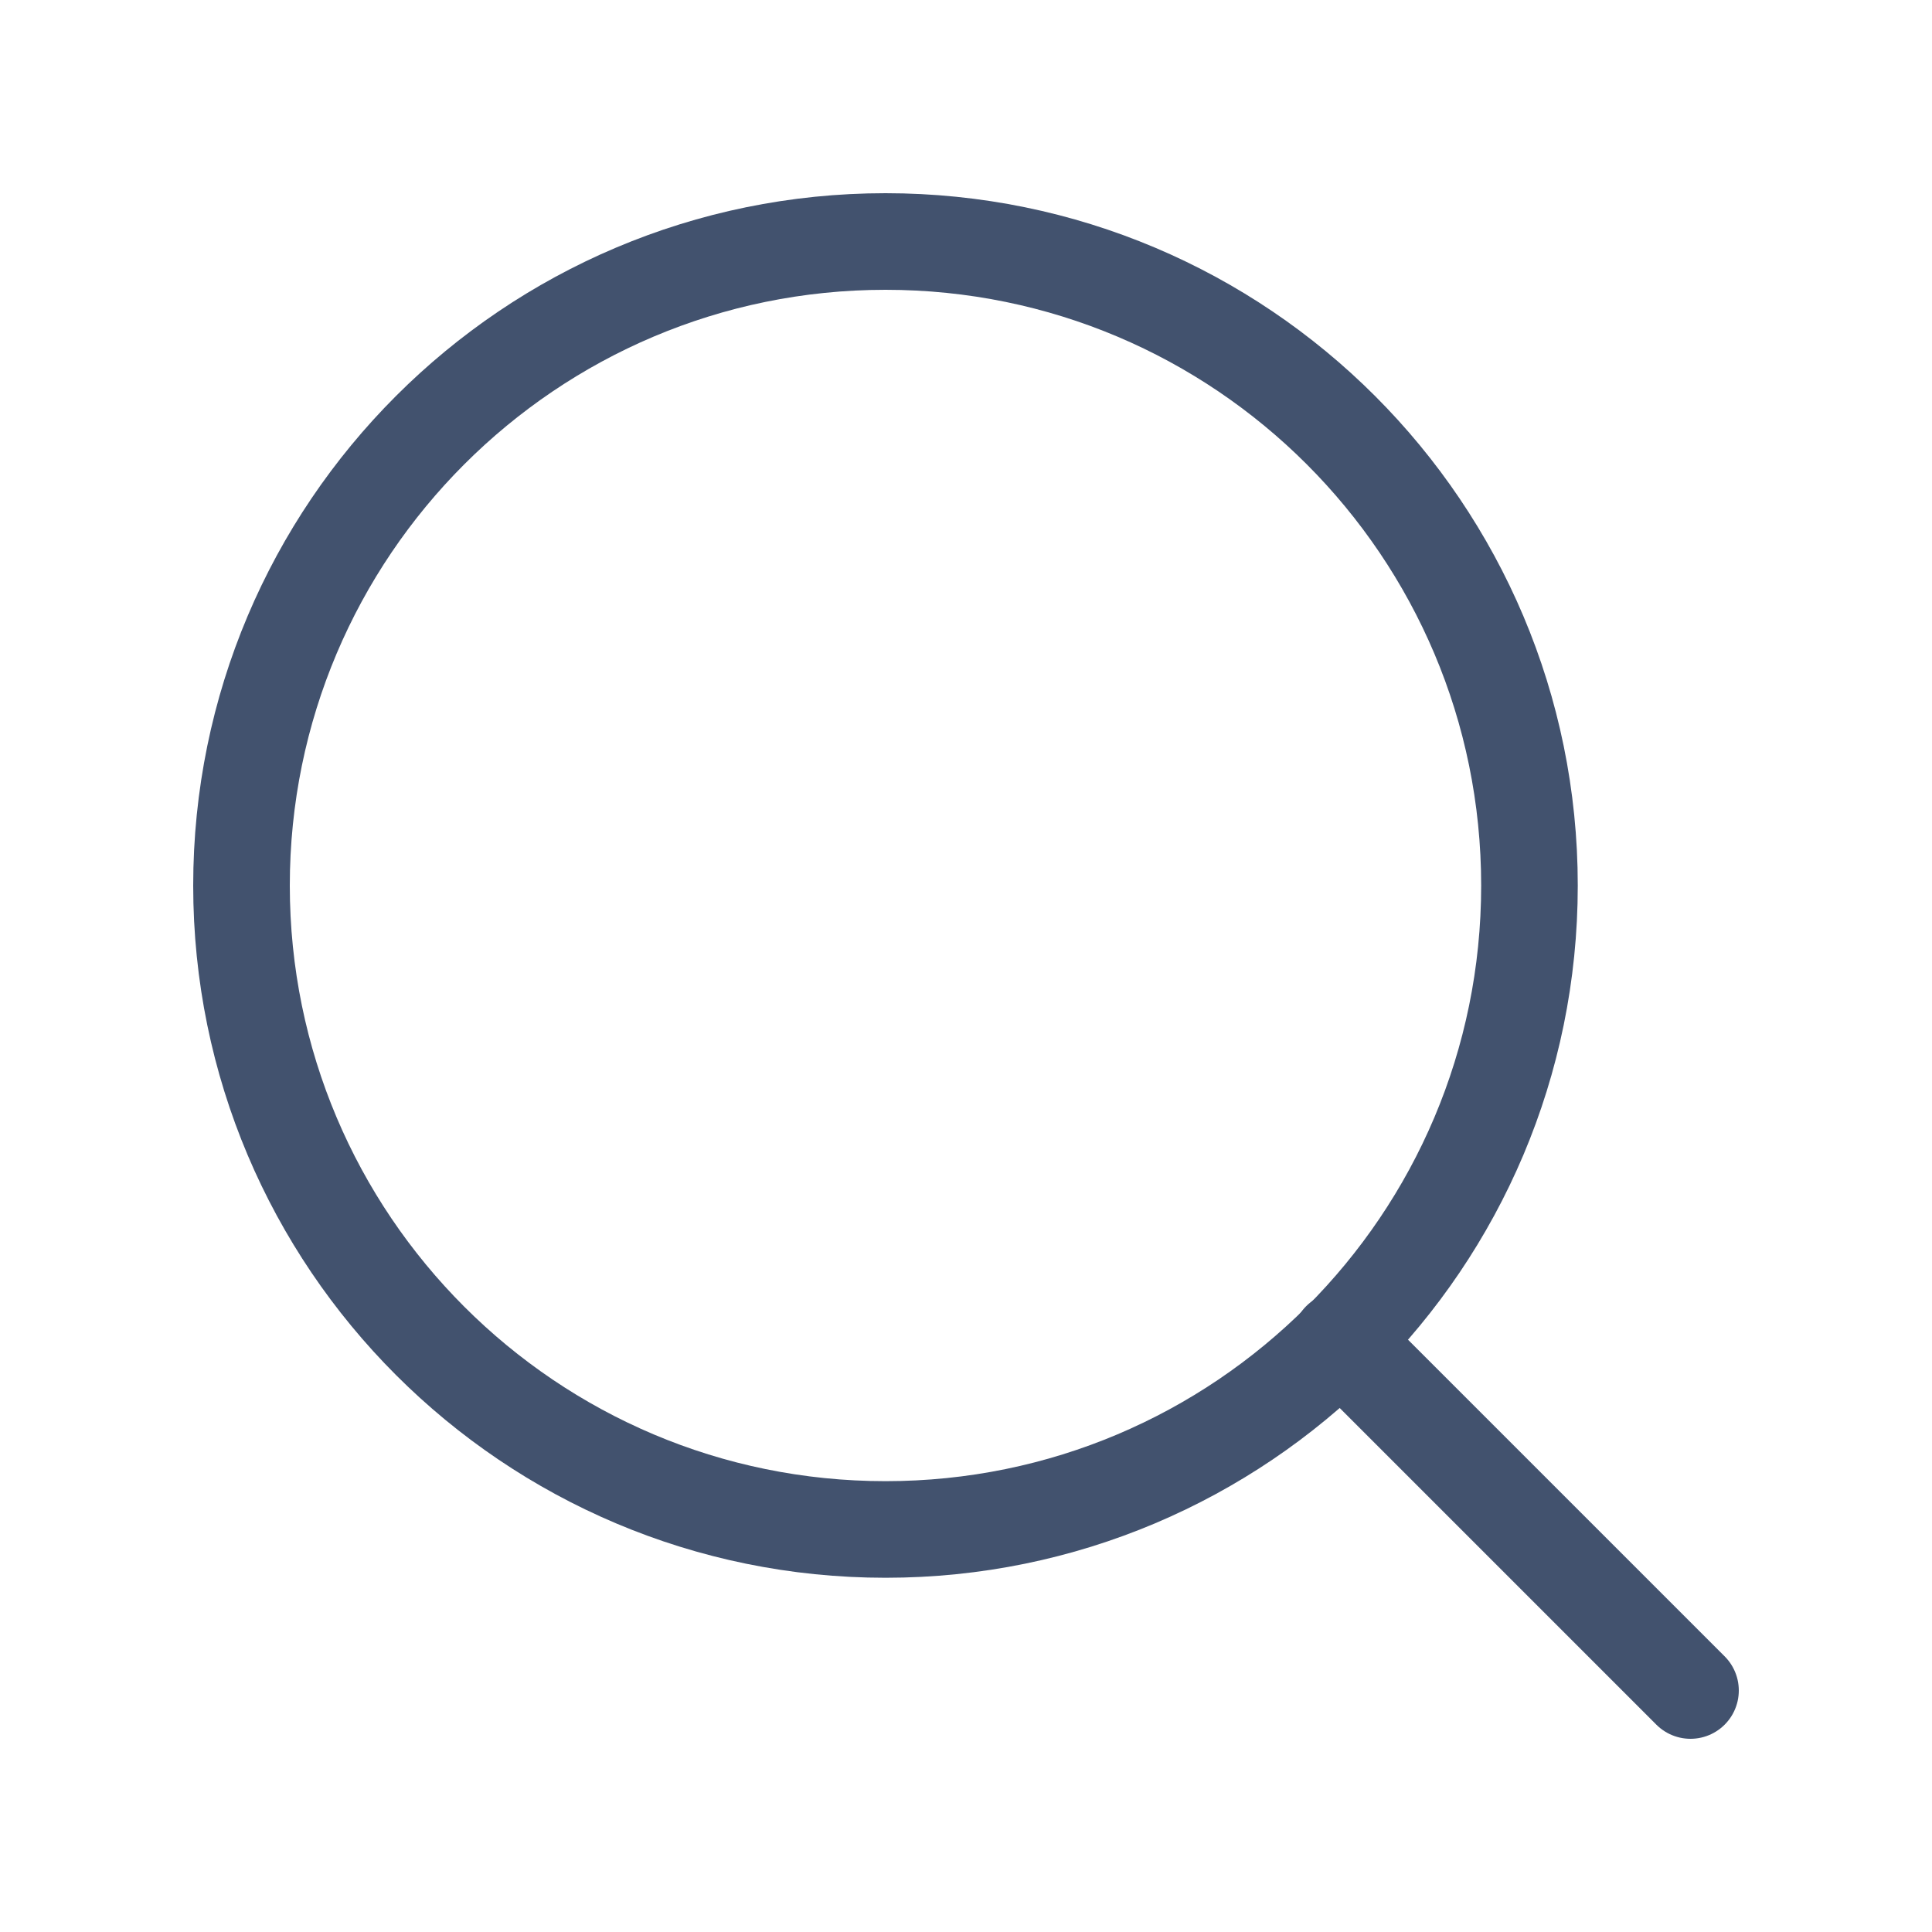
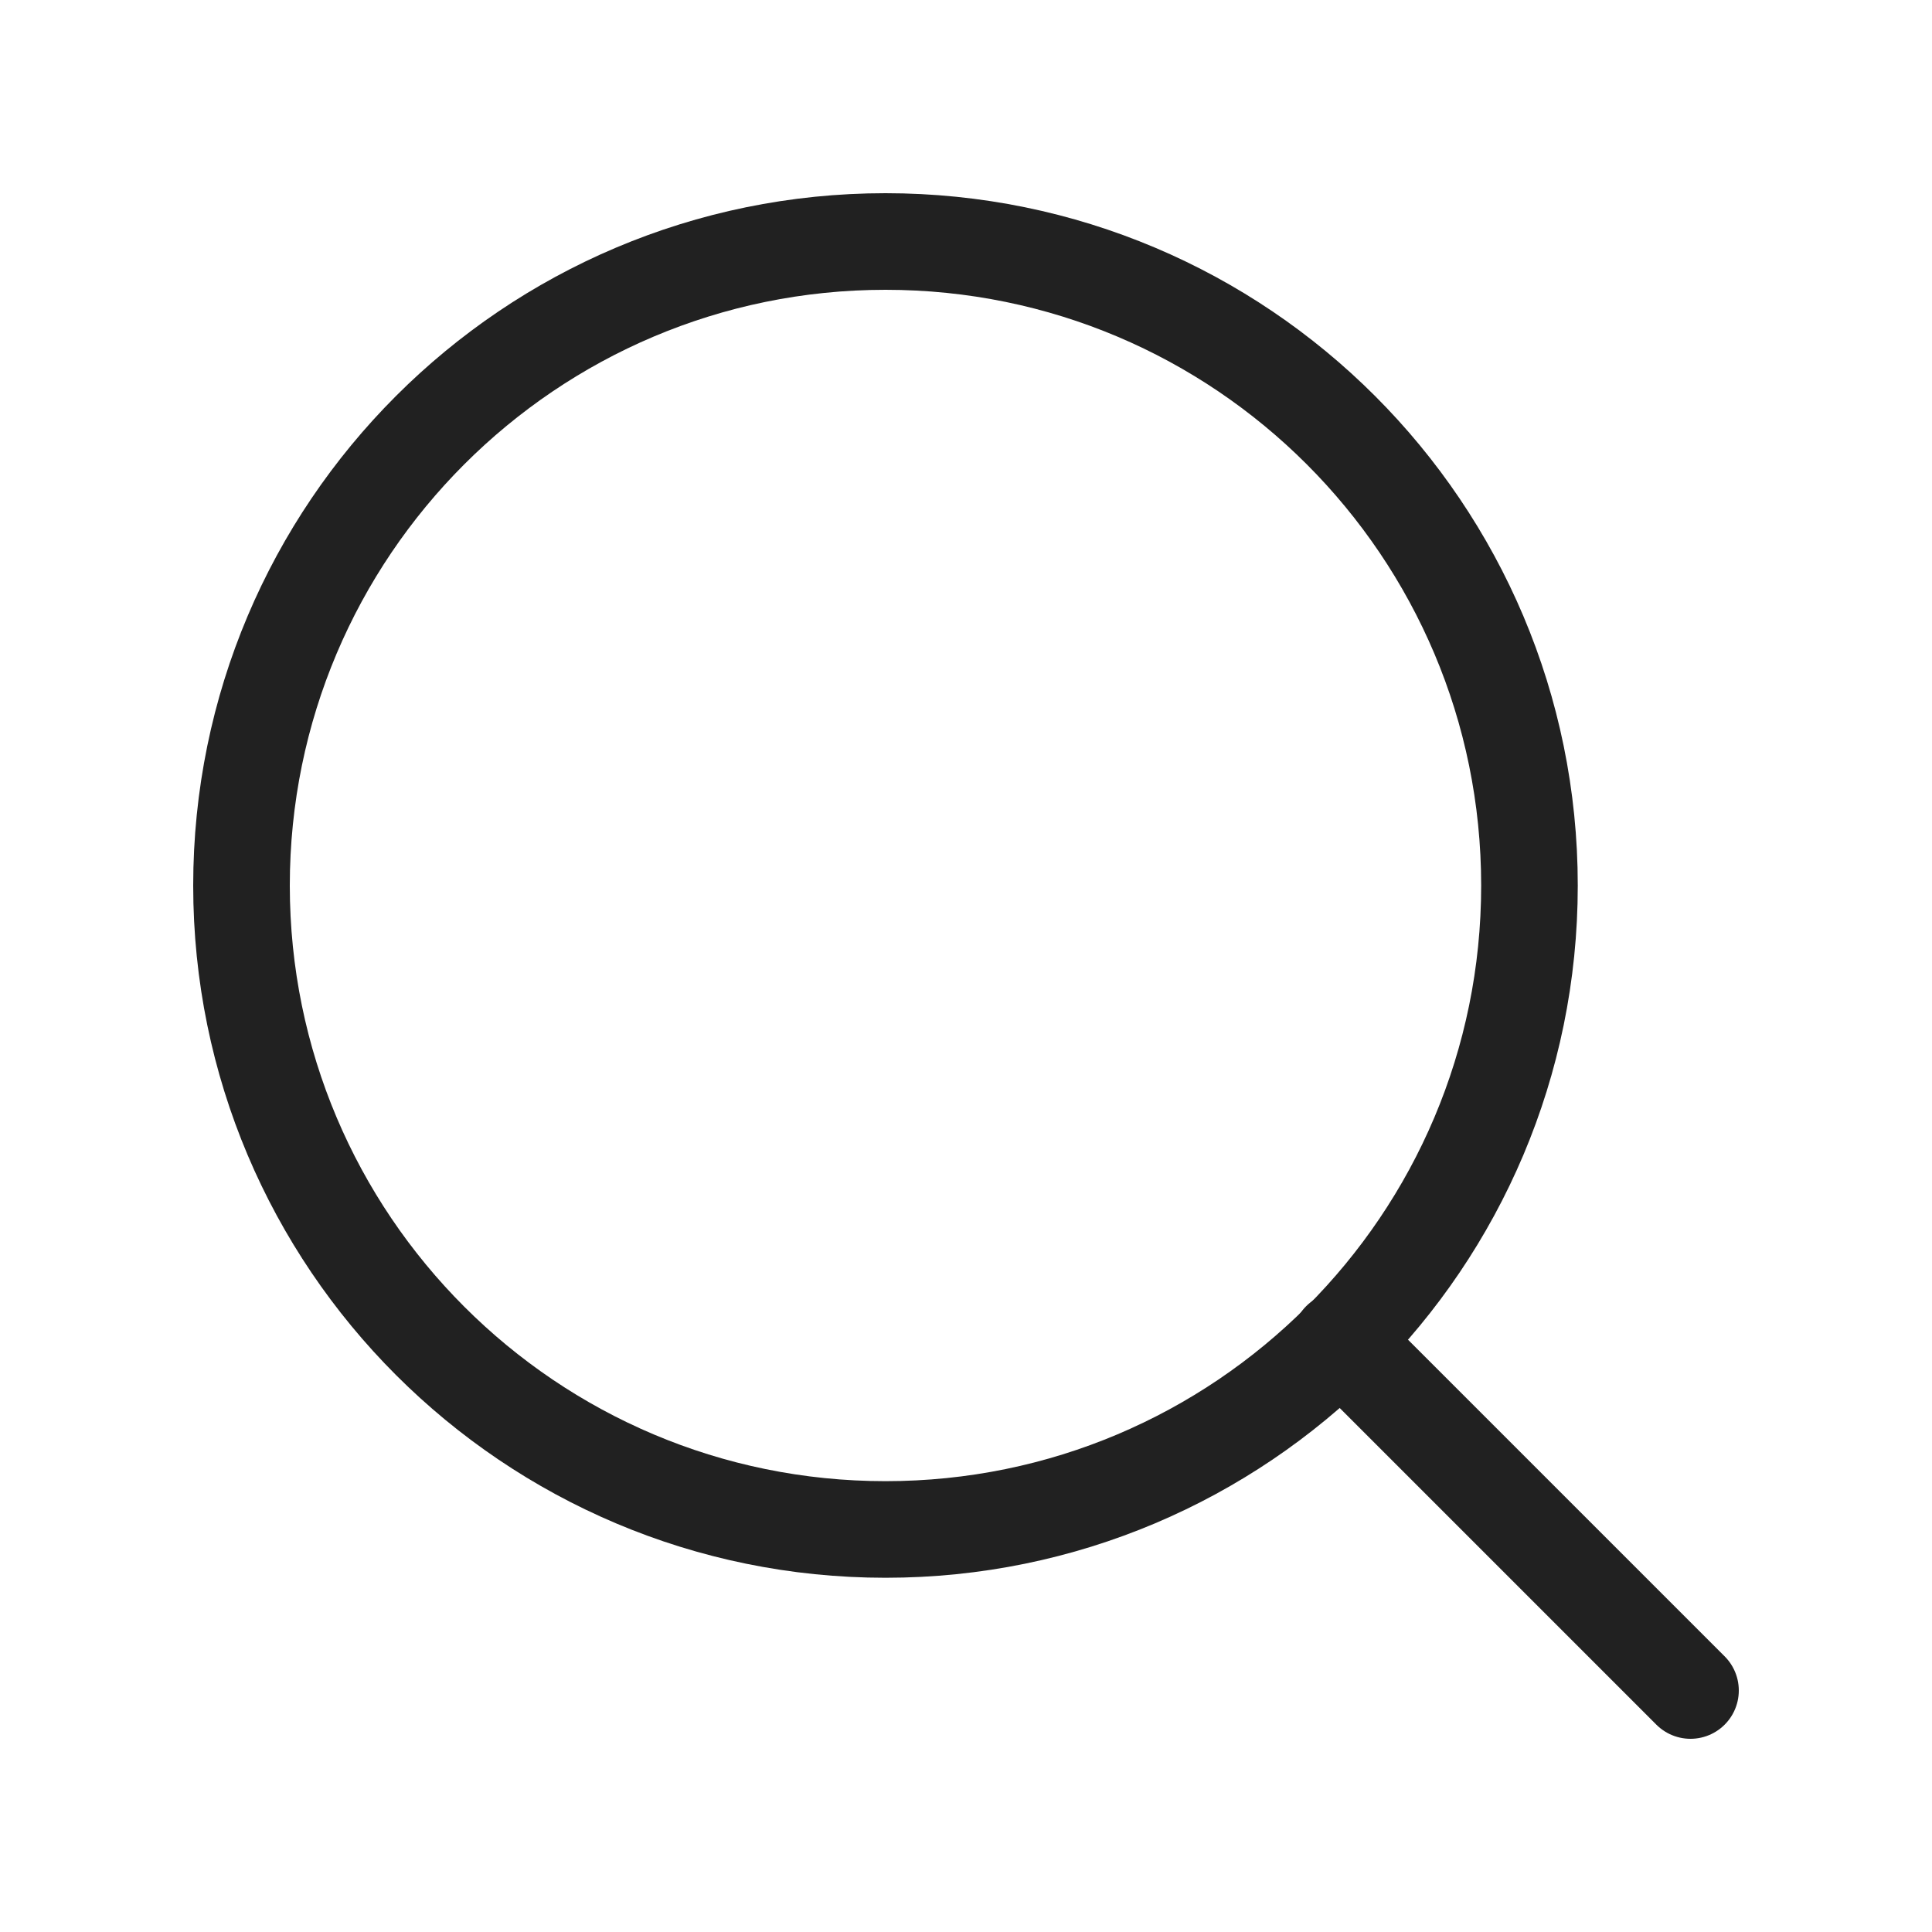
<svg xmlns="http://www.w3.org/2000/svg" width="20" height="20" viewBox="0 0 20 20" fill="none">
-   <path d="M9.167 15.833C12.849 15.833 15.833 12.849 15.833 9.167C15.833 5.485 12.849 2.5 9.167 2.5C5.485 2.5 2.5 5.485 2.5 9.167C2.5 12.849 5.485 15.833 9.167 15.833Z" stroke="#42526E" stroke-linecap="round" stroke-linejoin="round" />
-   <path d="M17.5 17.5L13.875 13.875" stroke="#42526E" stroke-linecap="round" stroke-linejoin="round" />
+   <path d="M9.167 15.833C12.849 15.833 15.833 12.849 15.833 9.167C15.833 5.485 12.849 2.5 9.167 2.5C5.485 2.5 2.5 5.485 2.5 9.167C2.5 12.849 5.485 15.833 9.167 15.833Z" stroke="#212121" stroke-linecap="round" stroke-linejoin="round" />
+   <path d="M17.5 17.5L13.875 13.875" stroke="#212121" stroke-linecap="round" stroke-linejoin="round" />
</svg>
